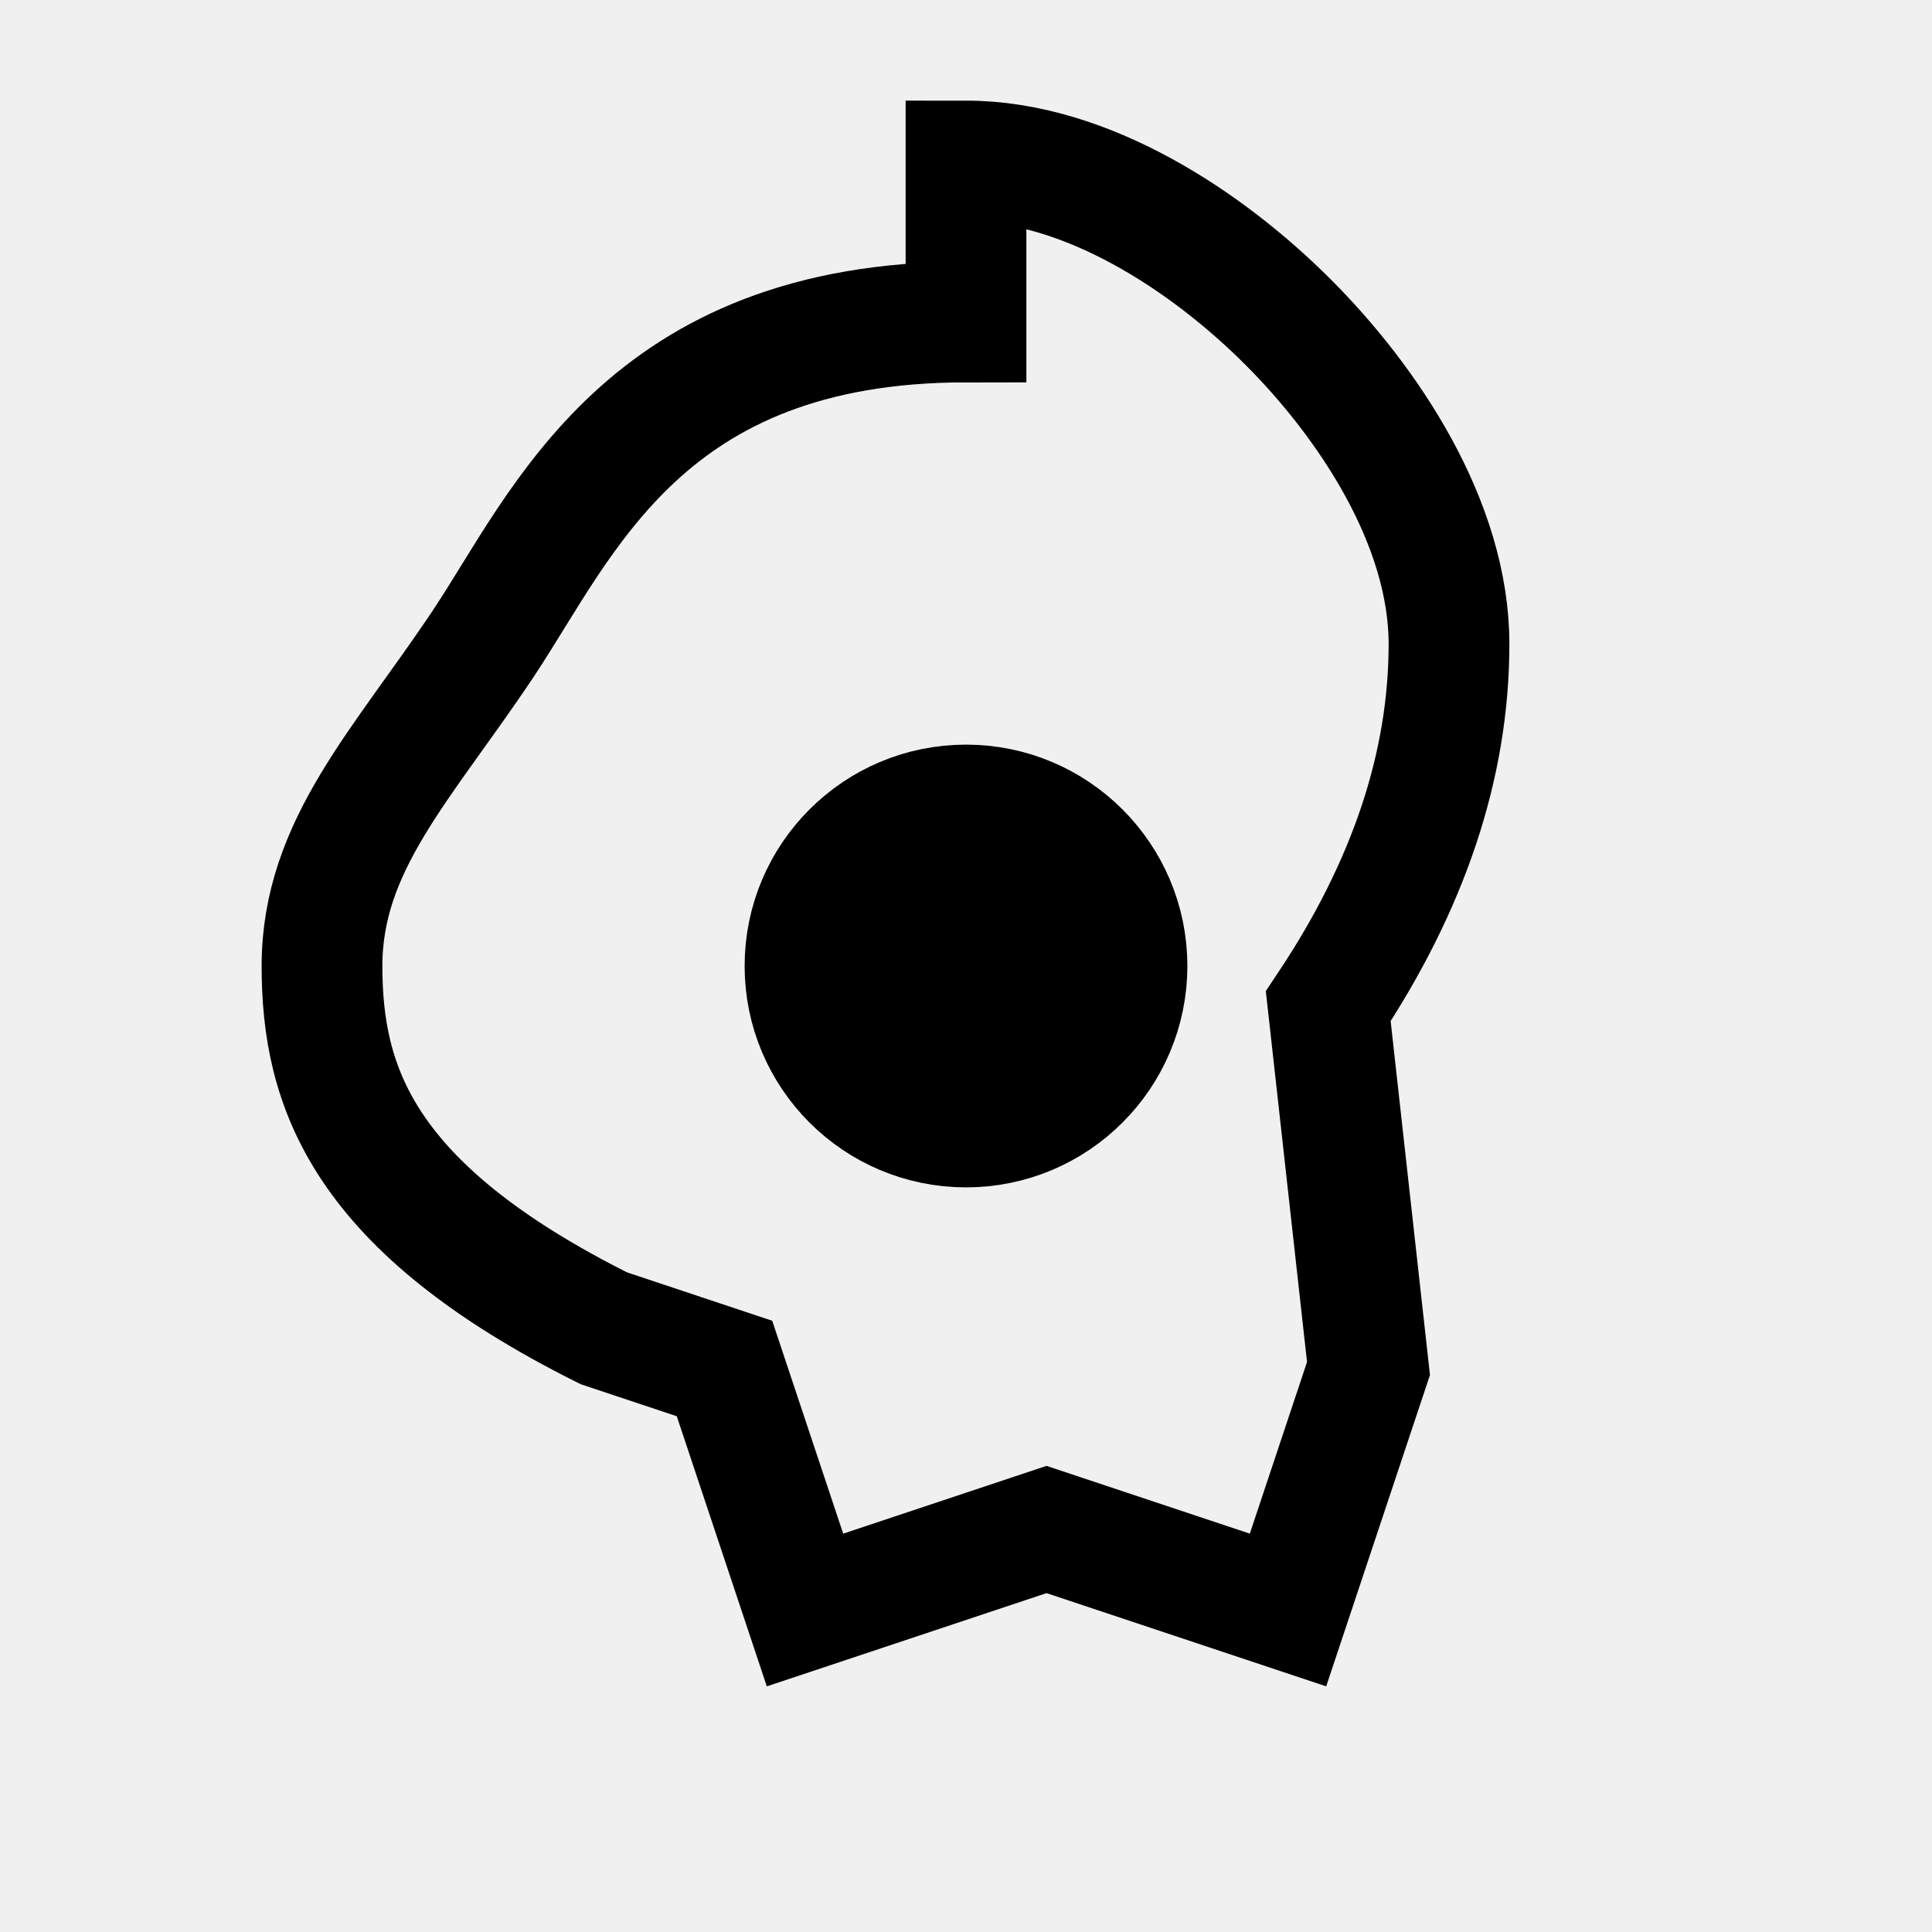
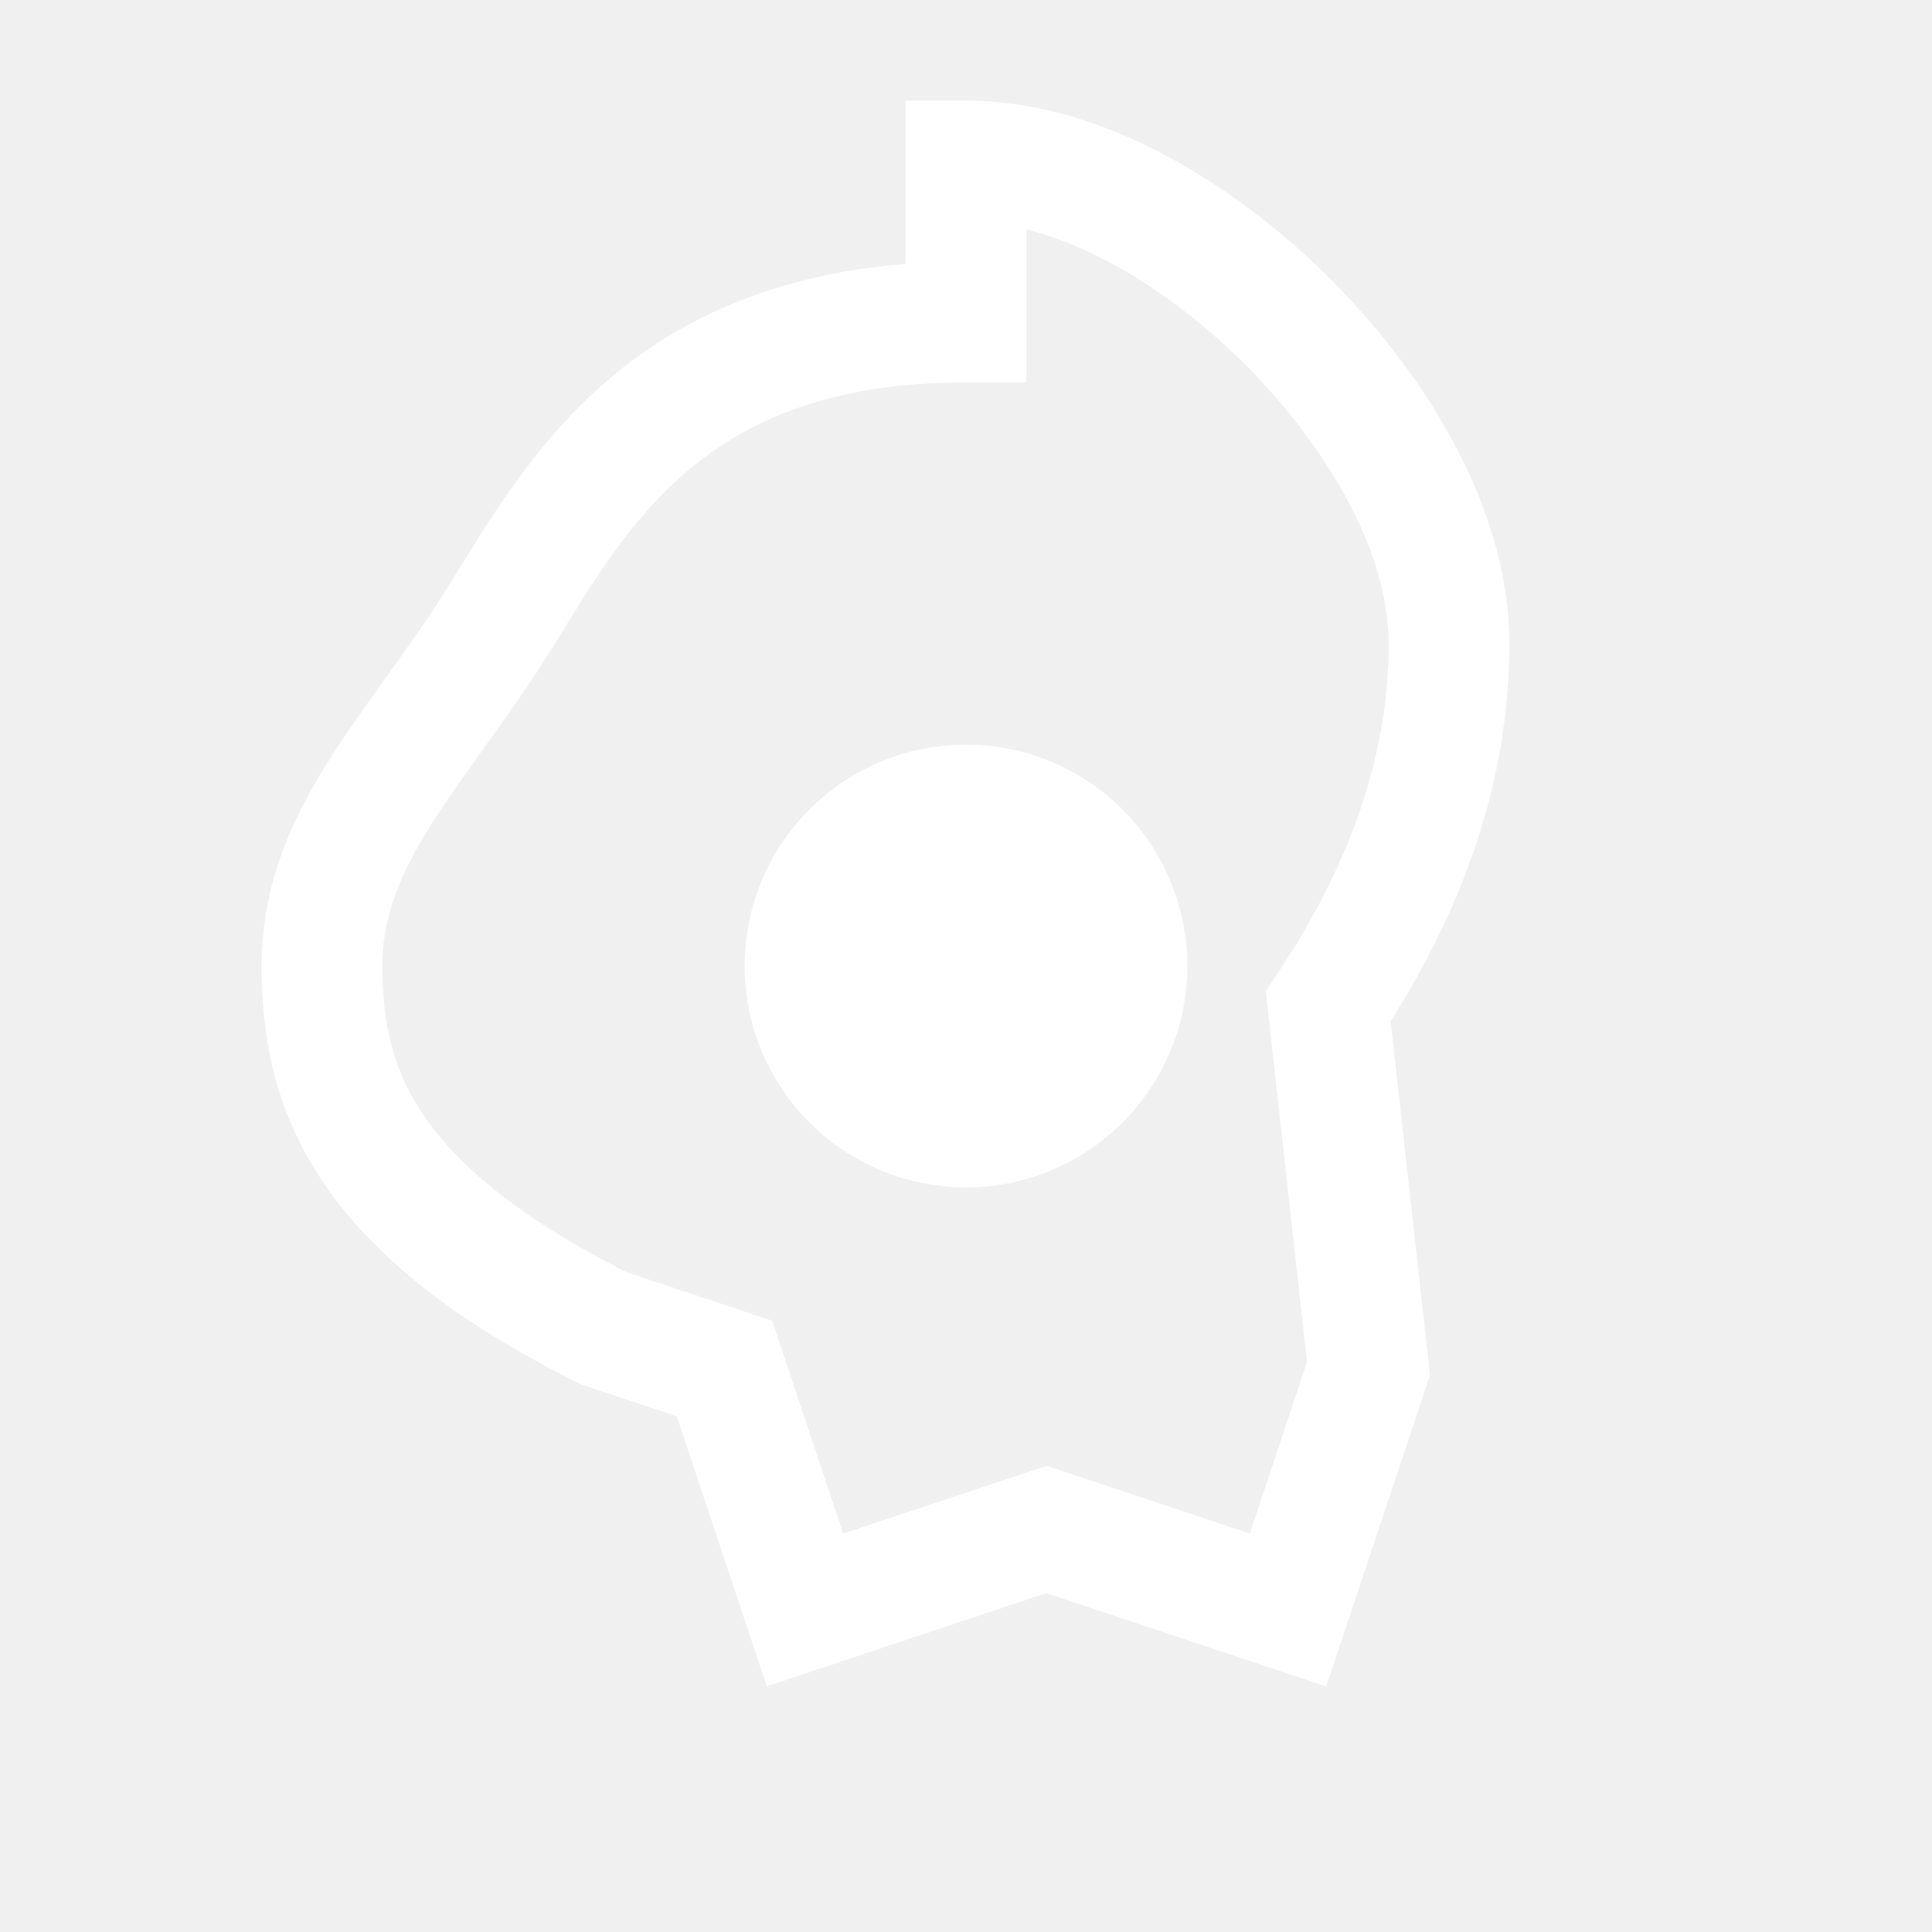
- <svg xmlns="http://www.w3.org/2000/svg" viewBox="0 0 24 24" fill="none" stroke="currentColor" stroke-width="1.5">
+ <svg xmlns="http://www.w3.org/2000/svg" viewBox="0 0 24 24" fill="none" stroke="#ffffff" stroke-width="1.5">
  <path d="M12 2c1.5 0 3 1 4 2s2 2.5 2 4c0 1.5-.5 3-1.5 4.5L17 17l-1 3-3-1-3 1-1-3-1.5-0.5C4.5 15 4 13.5 4 12c0-1.5 1-2.5 2-4s2-4 6-4z" />
-   <circle cx="12" cy="12" r="2" fill="currentColor" />
+   <circle cx="12" cy="12" r="2" fill="#ffffff" />
</svg>
